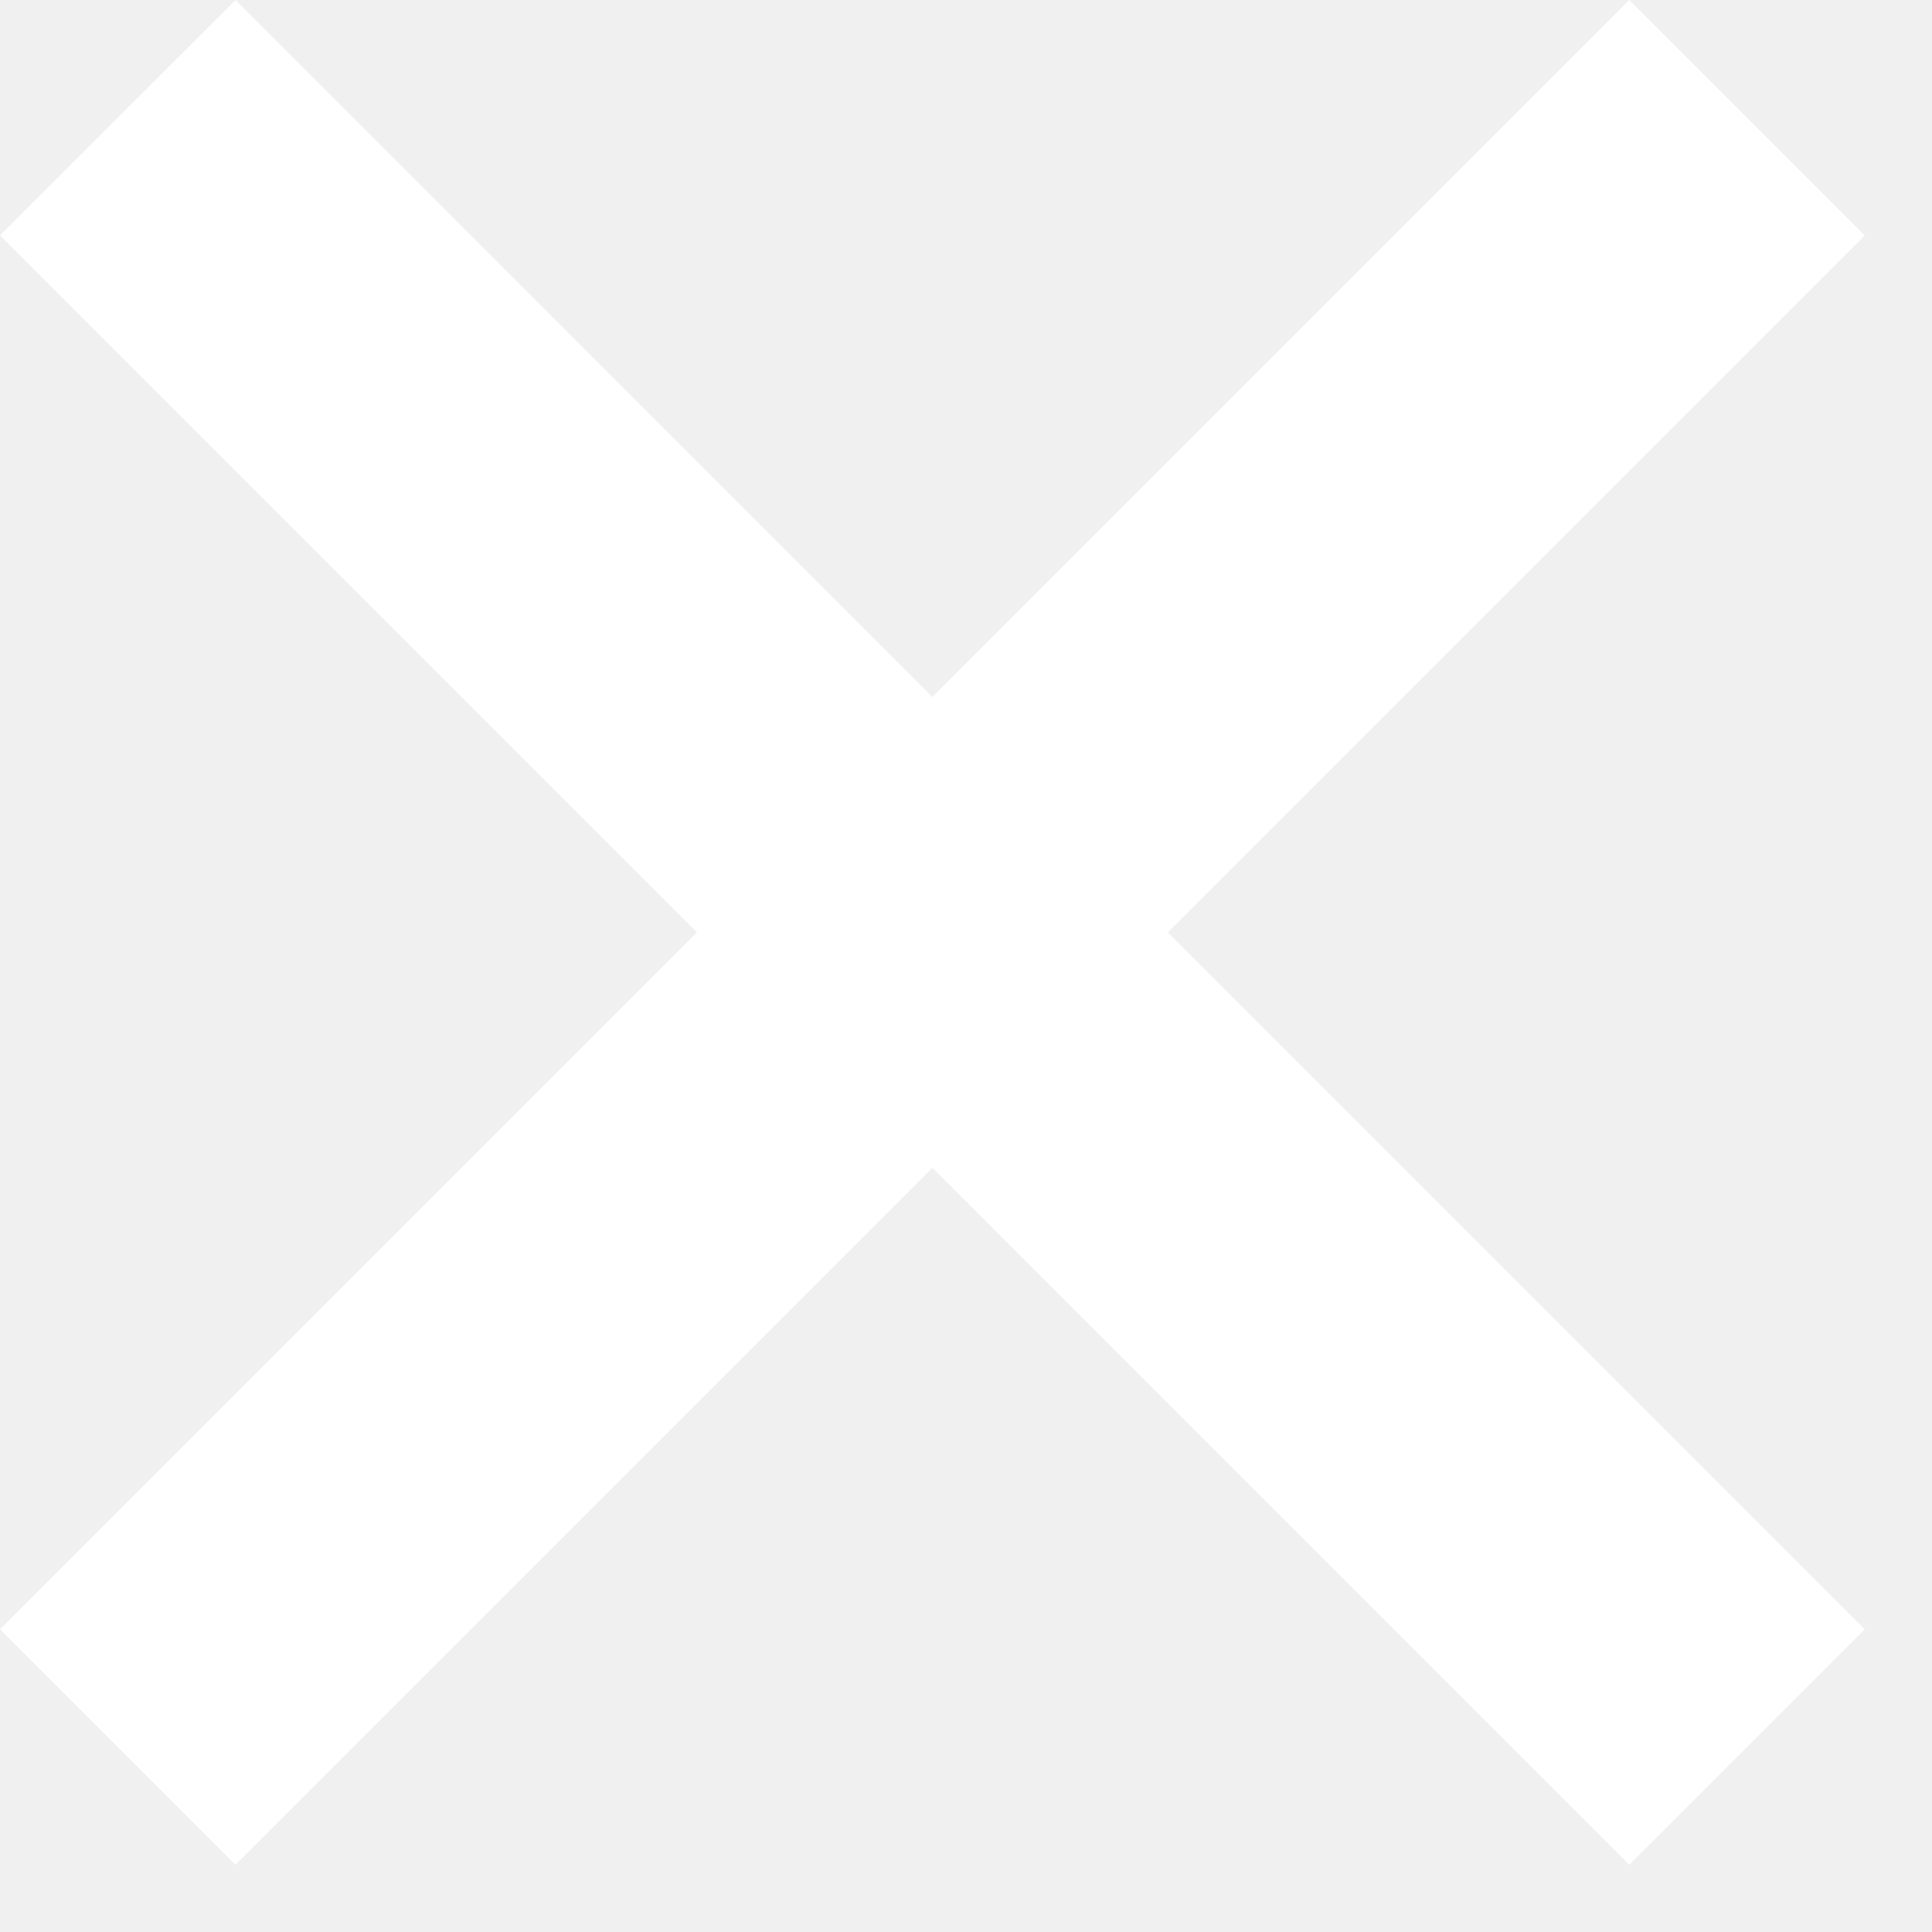
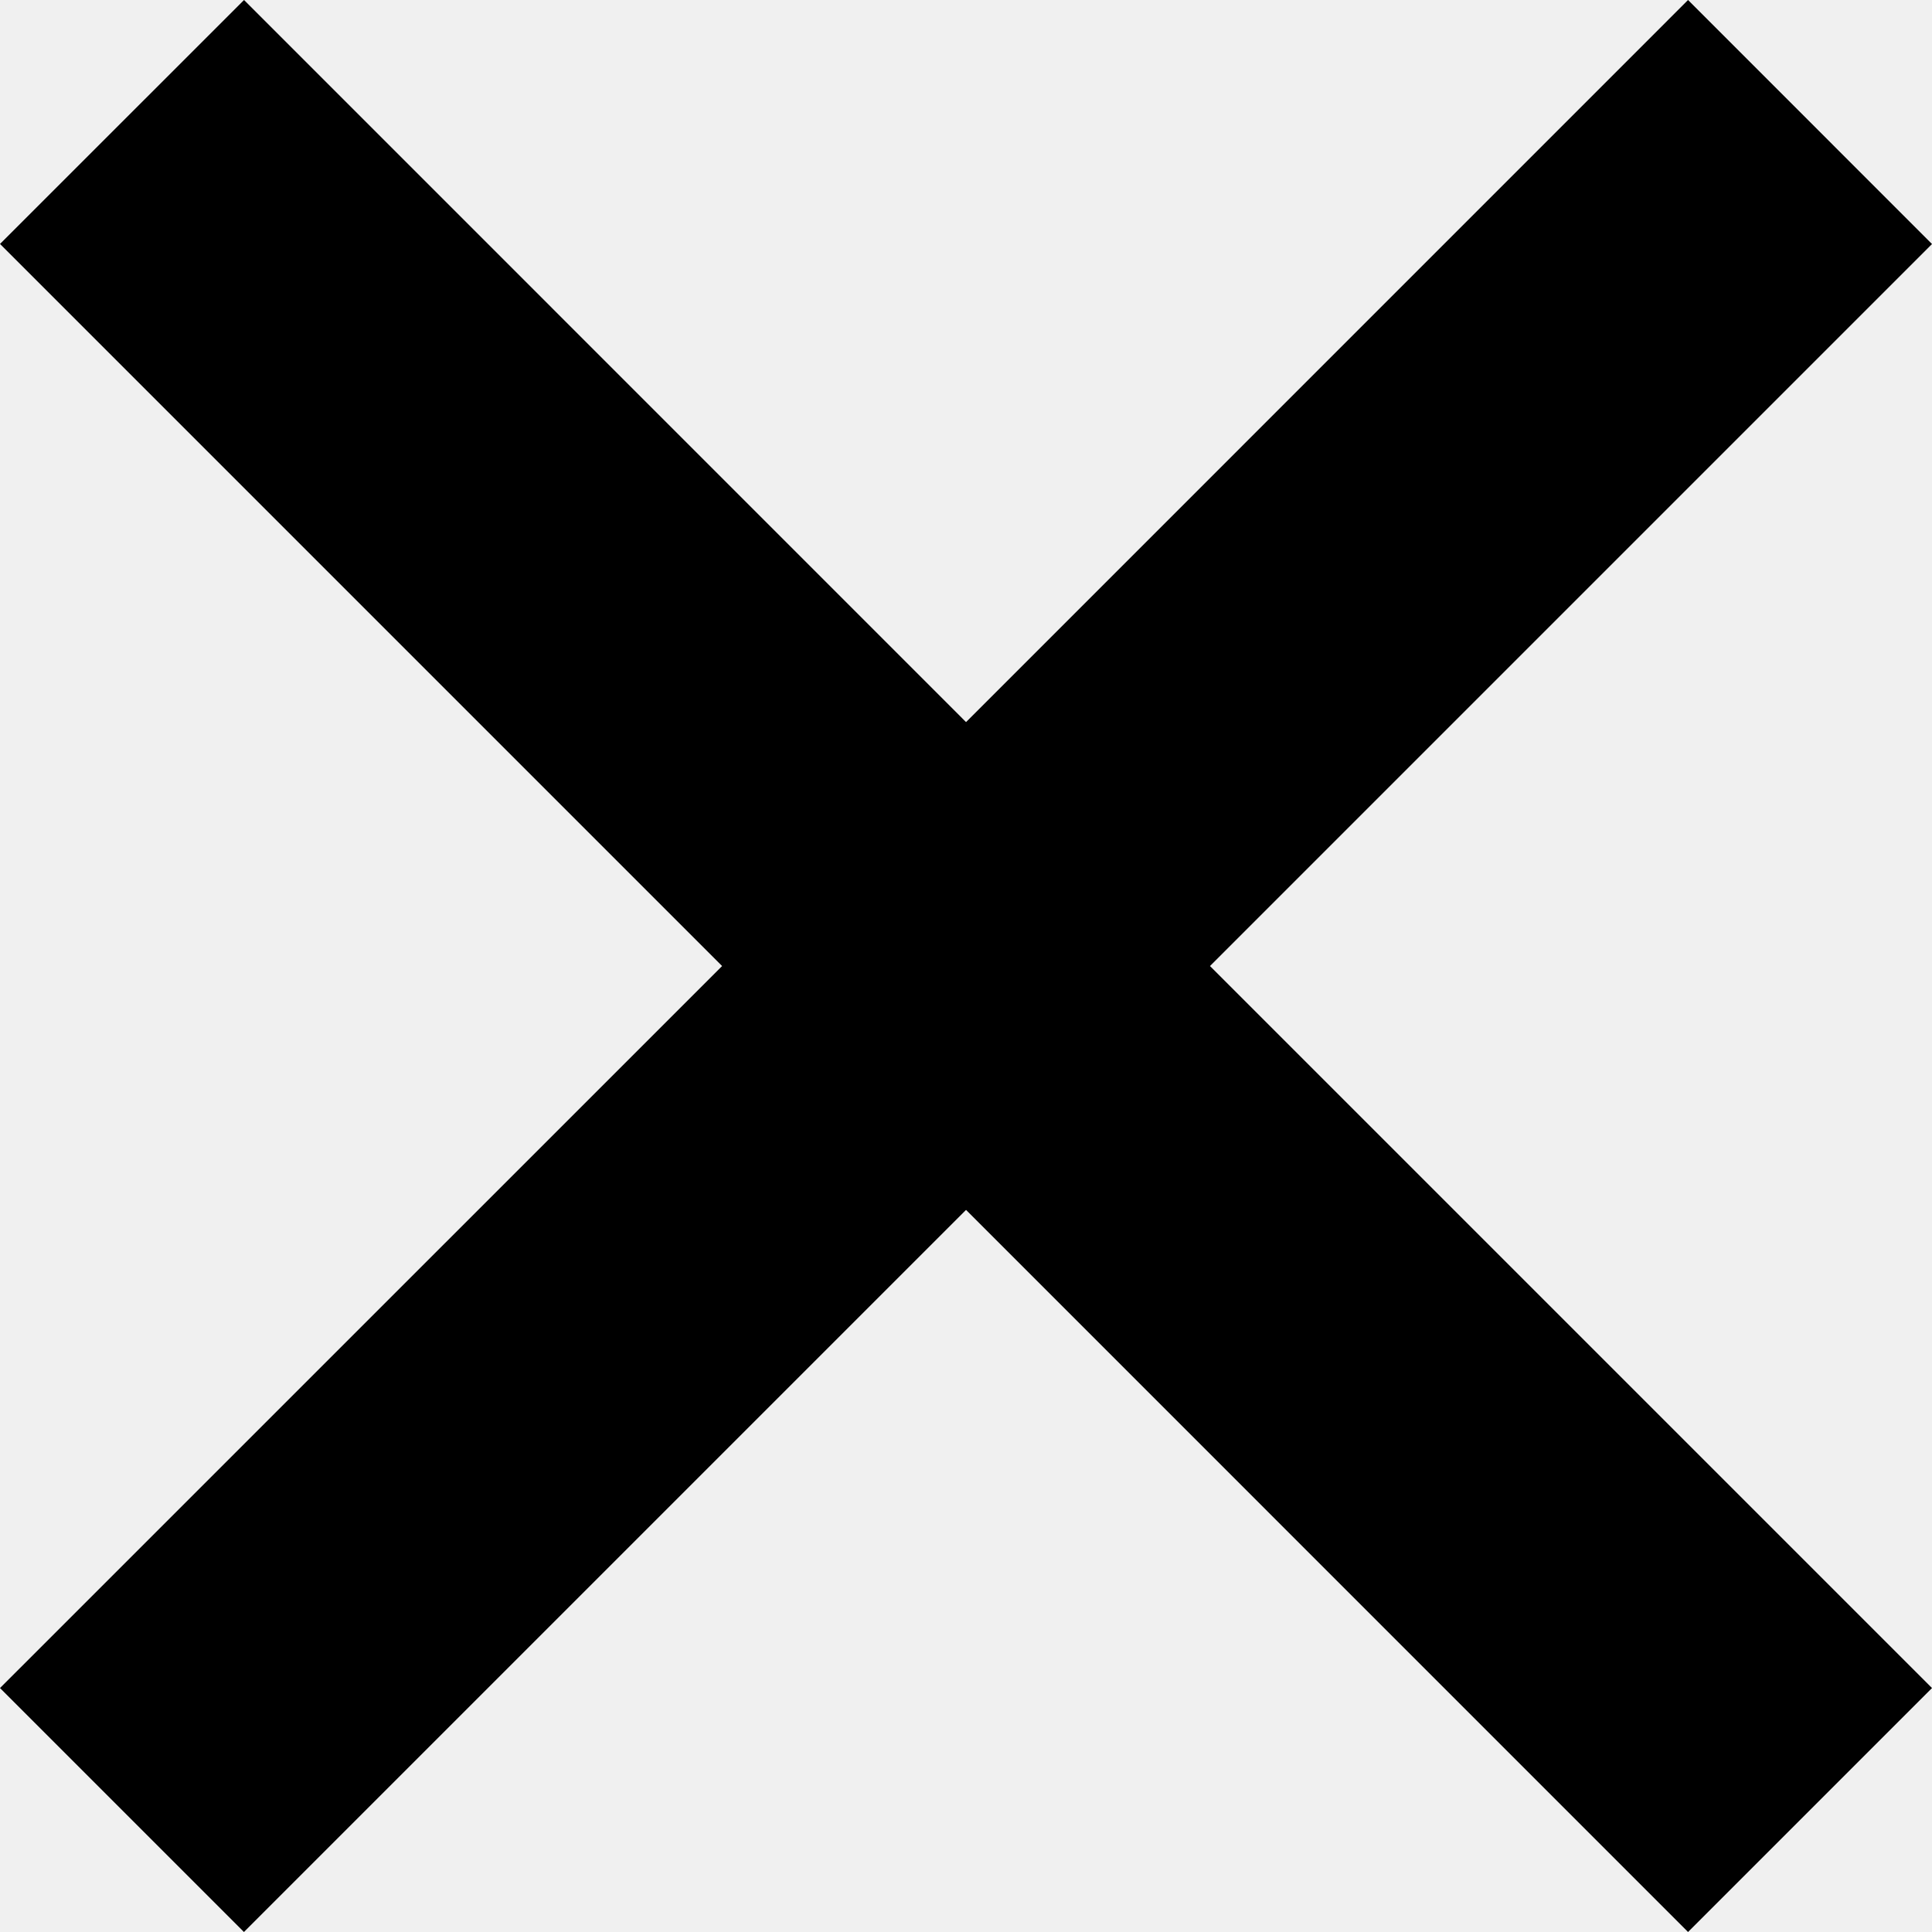
- <svg xmlns="http://www.w3.org/2000/svg" width="23" height="23">
-   <path fill="#fff" d="M22.199 2.804L19.396 0 11.1 8.297 2.804 0 0 2.803 8.297 11.1 0 19.396l2.803 2.803 8.297-8.297 8.296 8.297 2.803-2.803-8.296-8.296z" />
+ <svg xmlns="http://www.w3.org/2000/svg" version="1.0" id="Layer_1" x="0px" y="0px" width="22.199px" height="22.199px" viewBox="0 0 22.199 22.199" enable-background="new 0 0 22.199 22.199" xml:space="preserve">
+   <polygon points="22.199,2.804 19.396,0 11.1,8.297 2.804,0 0,2.803 8.297,11.1 0,19.396 2.803,22.199 11.1,13.902 19.396,22.199 22.199,19.396 13.903,11.1 " />
</svg>
